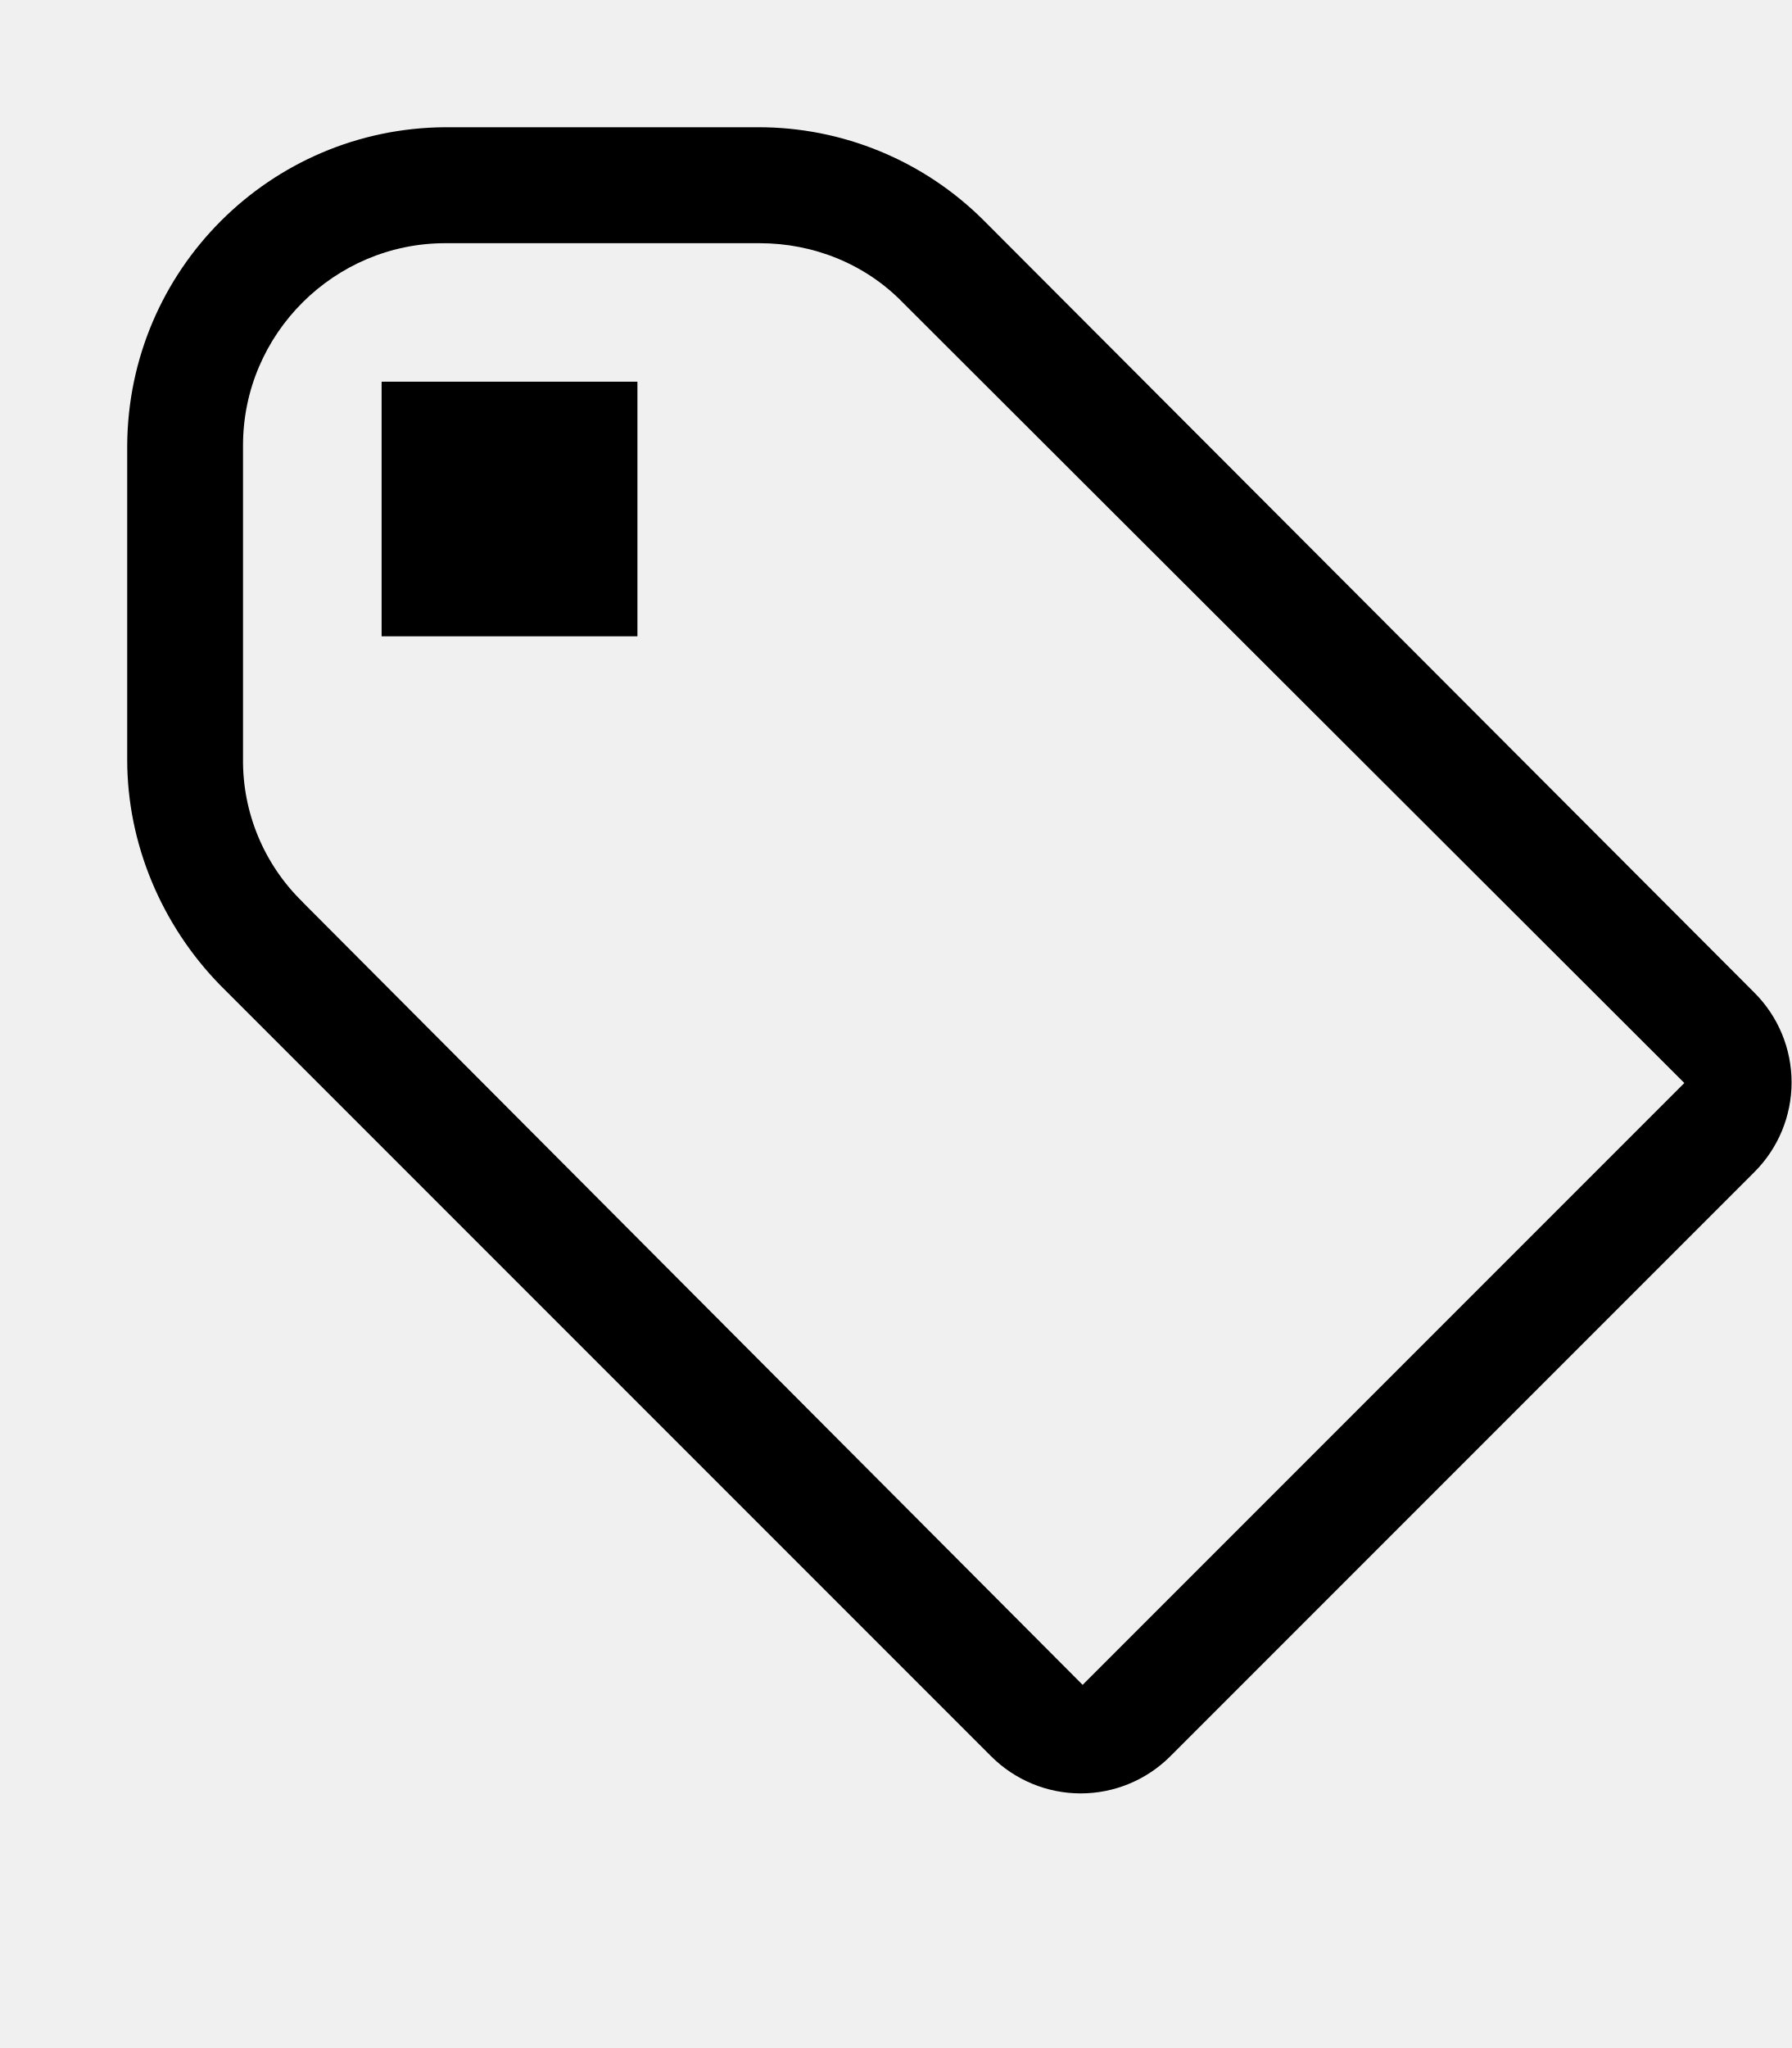
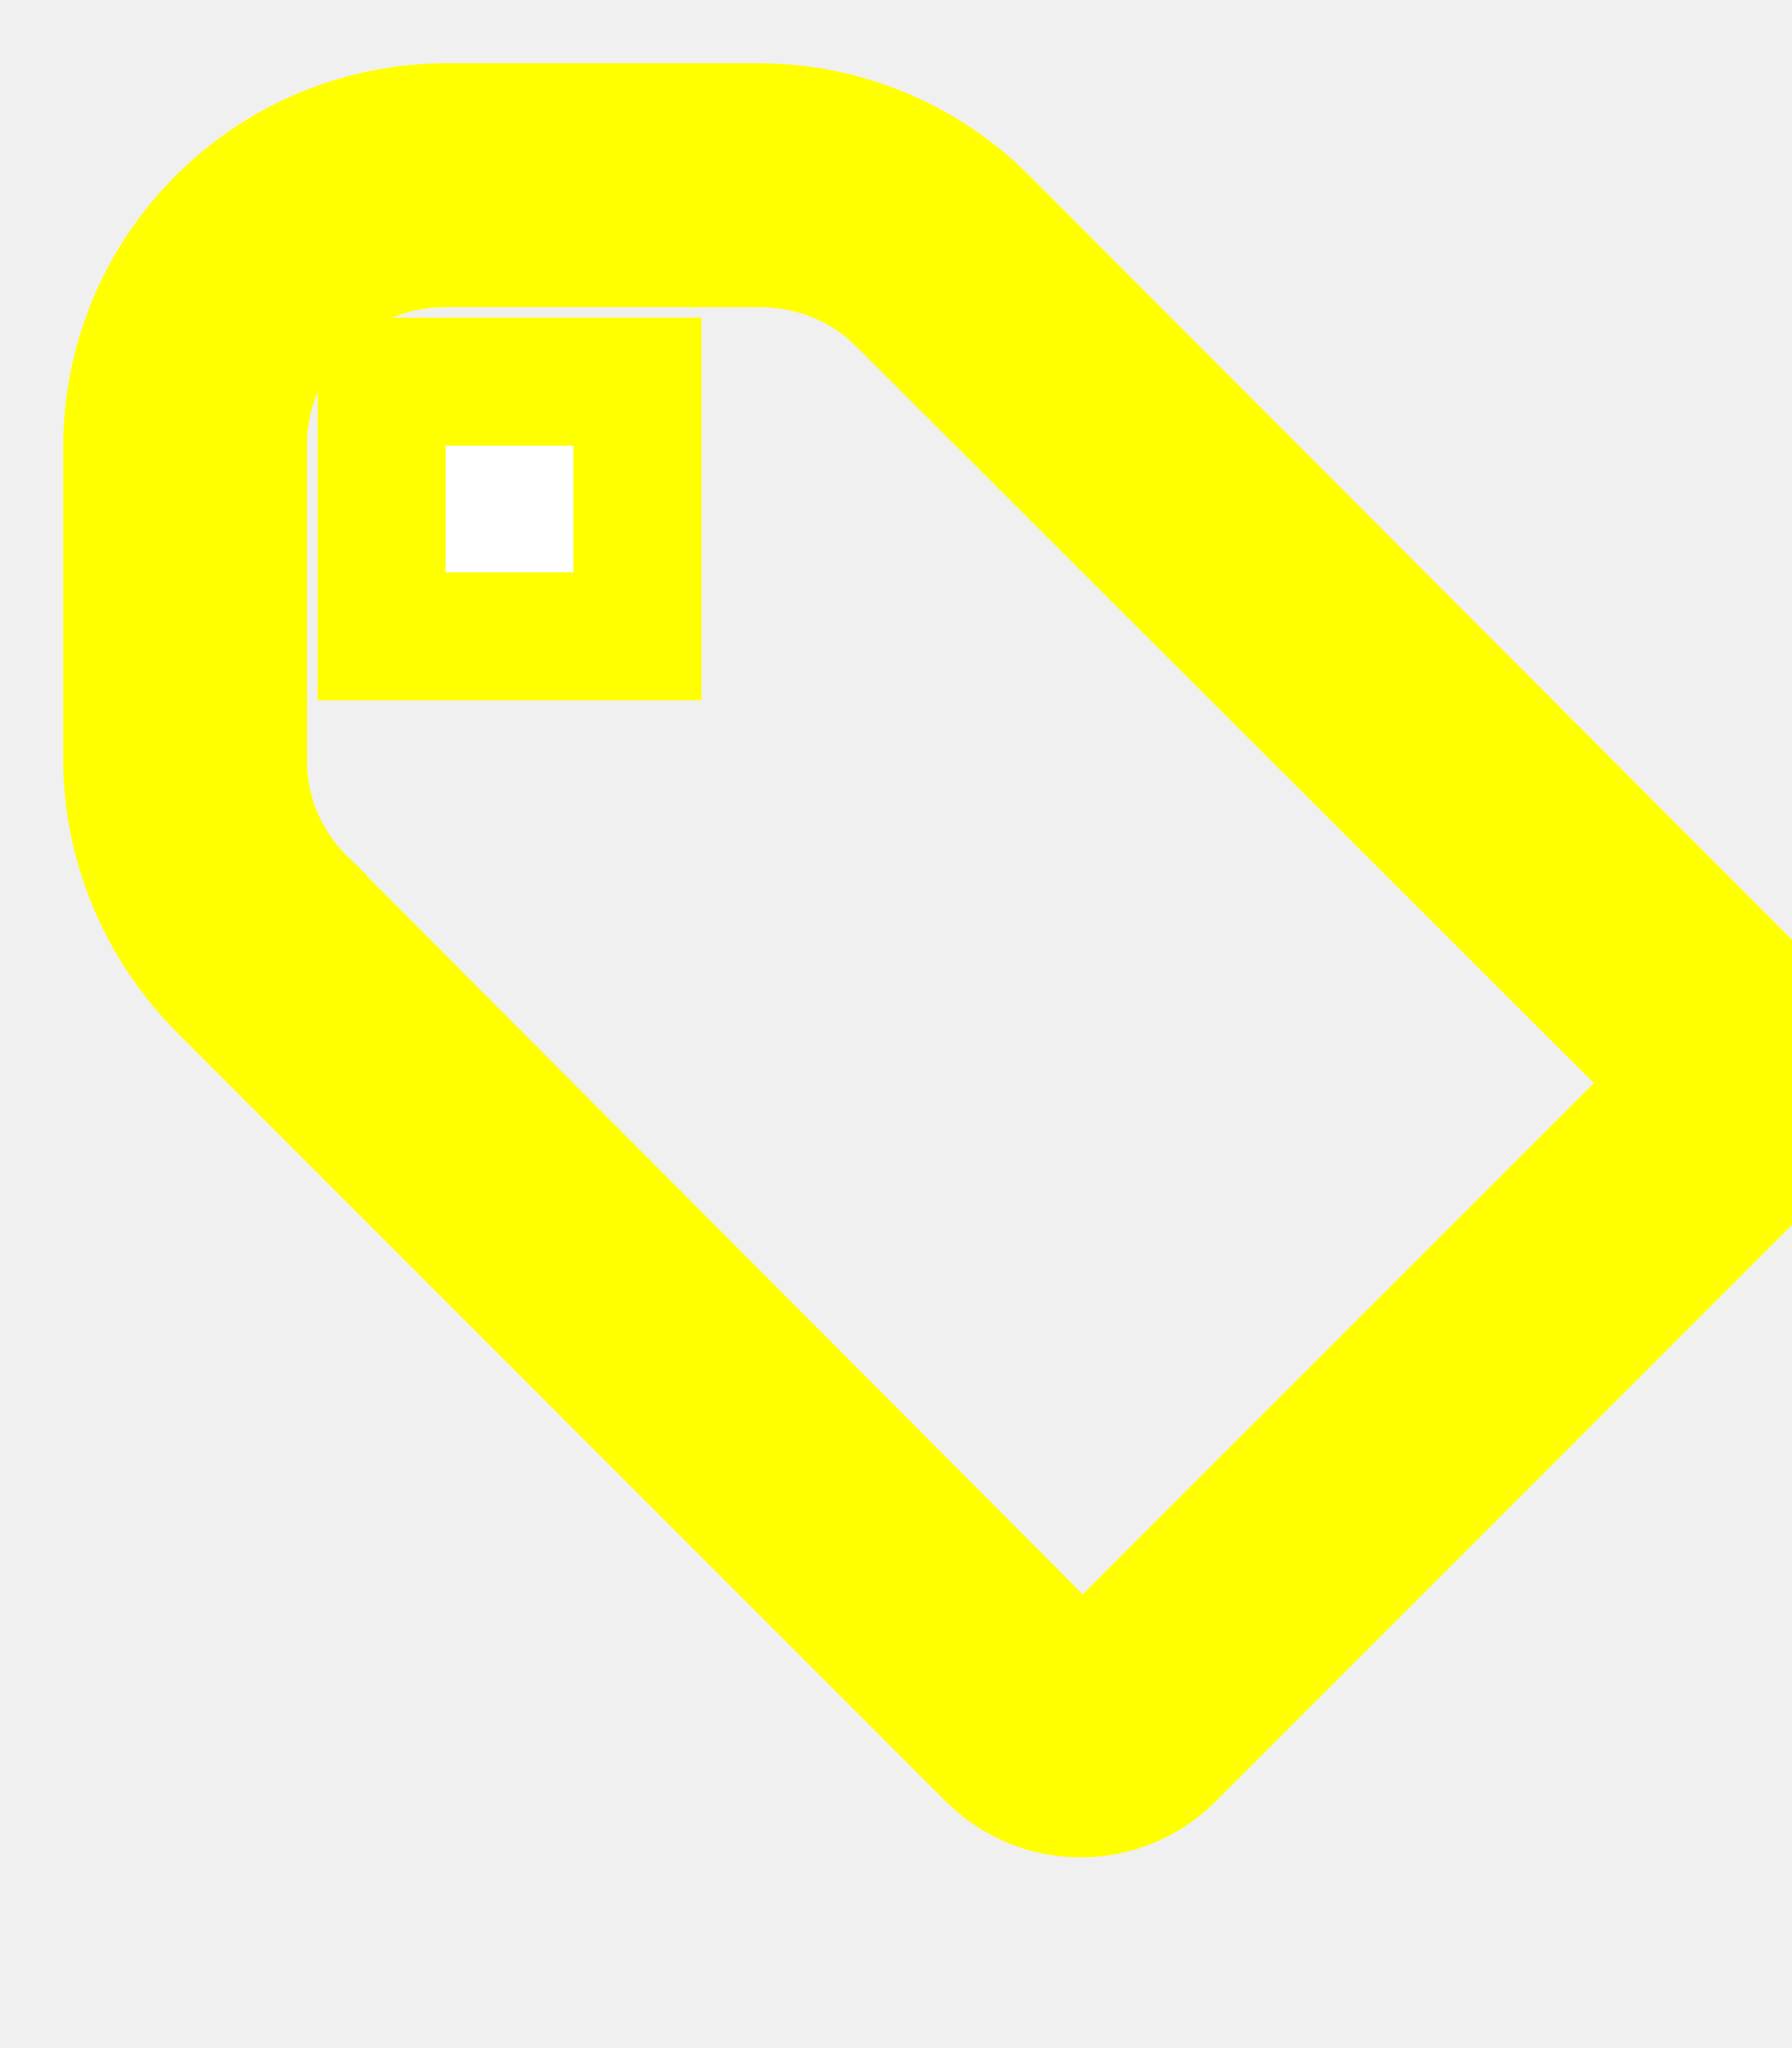
- <svg xmlns="http://www.w3.org/2000/svg" width="14" height="16" viewBox="0 0 14 16">
-   <path fill-rule="evenodd" d="M7.685 1.72a2.49 2.49 0 0 0-1.76-.726H3.48A2.5 2.5 0 0 0 .994 3.48v2.456c0 .656.269 1.292.726 1.76l6.024 6.024a.99.99 0 0 0 1.402 0l4.563-4.563a.99.99 0 0 0 0-1.402L7.685 1.72zM2.366 7.048a1.54 1.54 0 0 1-.467-1.123V3.48c0-.874.716-1.58 1.58-1.58h2.456c.418 0 .825.159 1.123.467l6.104 6.094-4.702 4.702-6.094-6.114zm.626-4.066h1.989v1.989H2.982V2.982h.01z" />
+ <svg xmlns="http://www.w3.org/2000/svg" width="21" height="24" viewBox="0 0 14 16" stroke="yellow" fill="white">
+   <path fill-rule="evenodd" opacity="1" d="M7.685 1.72a2.49 2.49 0 0 0-1.76-.726H3.48A2.5 2.5 0 0 0 .994 3.48v2.456c0 .656.269 1.292.726 1.76l6.024 6.024a.99.99 0 0 0 1.402 0l4.563-4.563a.99.99 0 0 0 0-1.402L7.685 1.72zM2.366 7.048a1.54 1.54 0 0 1-.467-1.123V3.48c0-.874.716-1.58 1.58-1.58h2.456c.418 0 .825.159 1.123.467l6.104 6.094-4.702 4.702-6.094-6.114zm.626-4.066h1.989v1.989H2.982V2.982h.01z" />
</svg>
